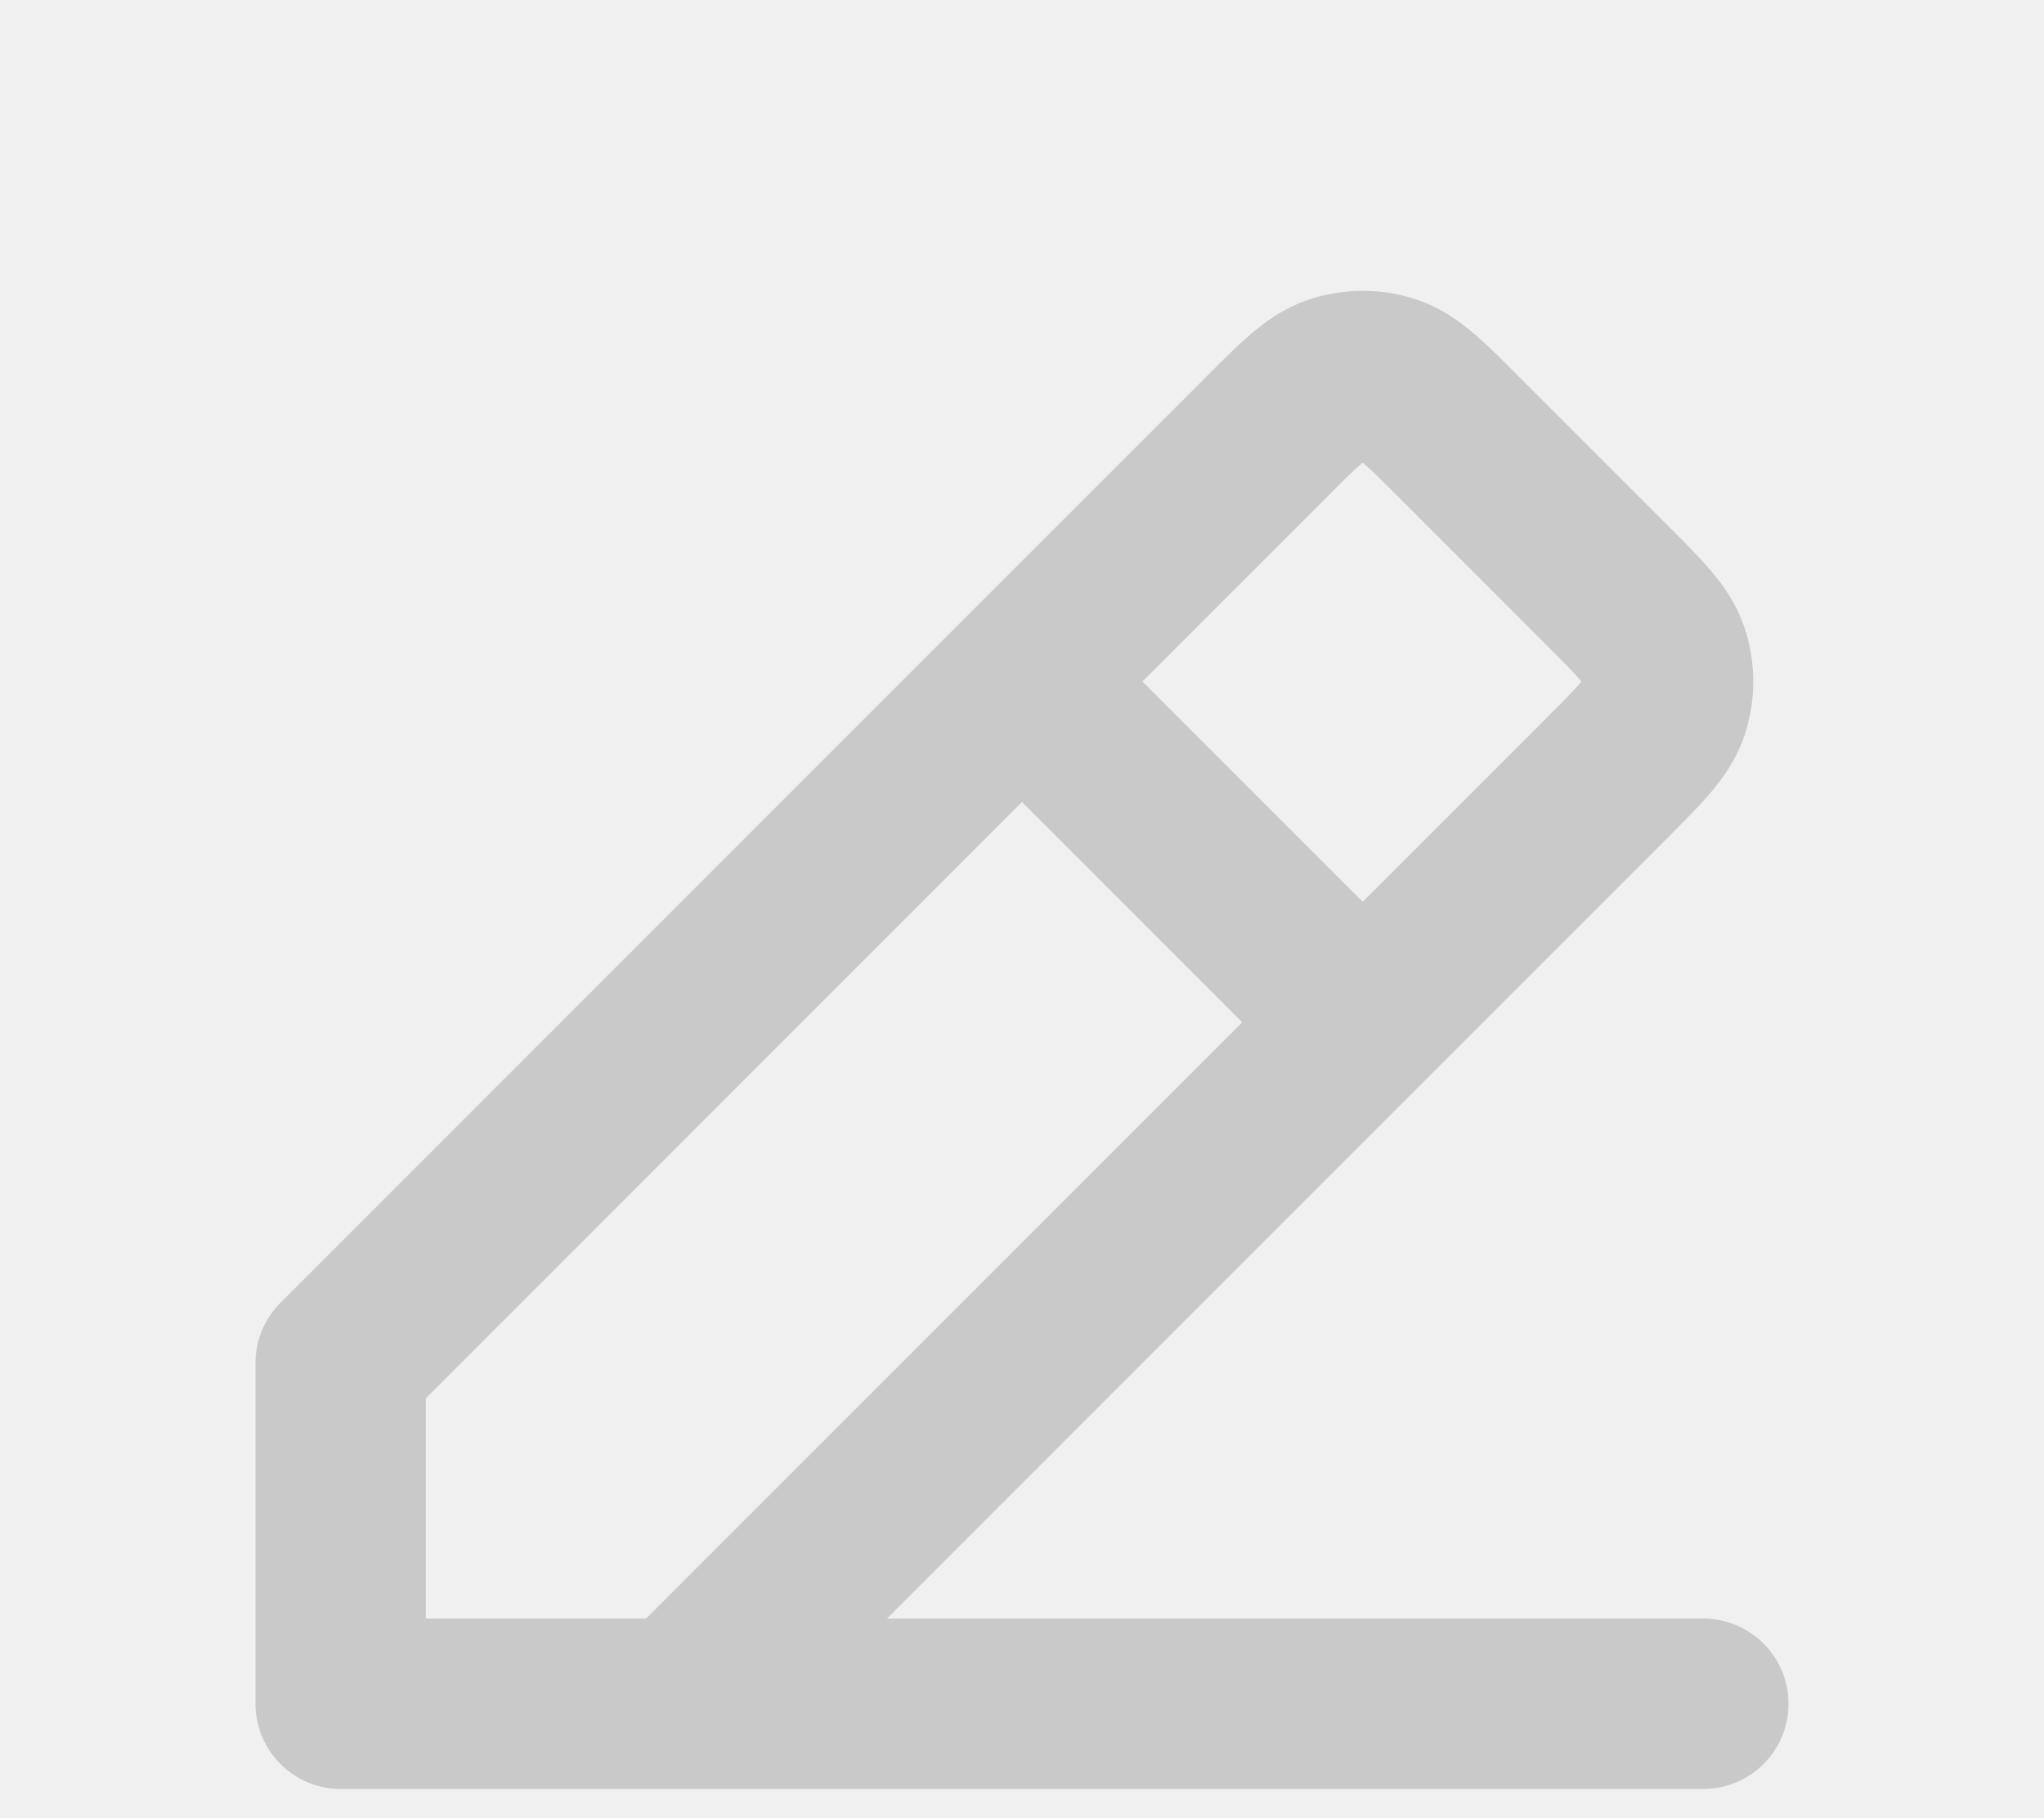
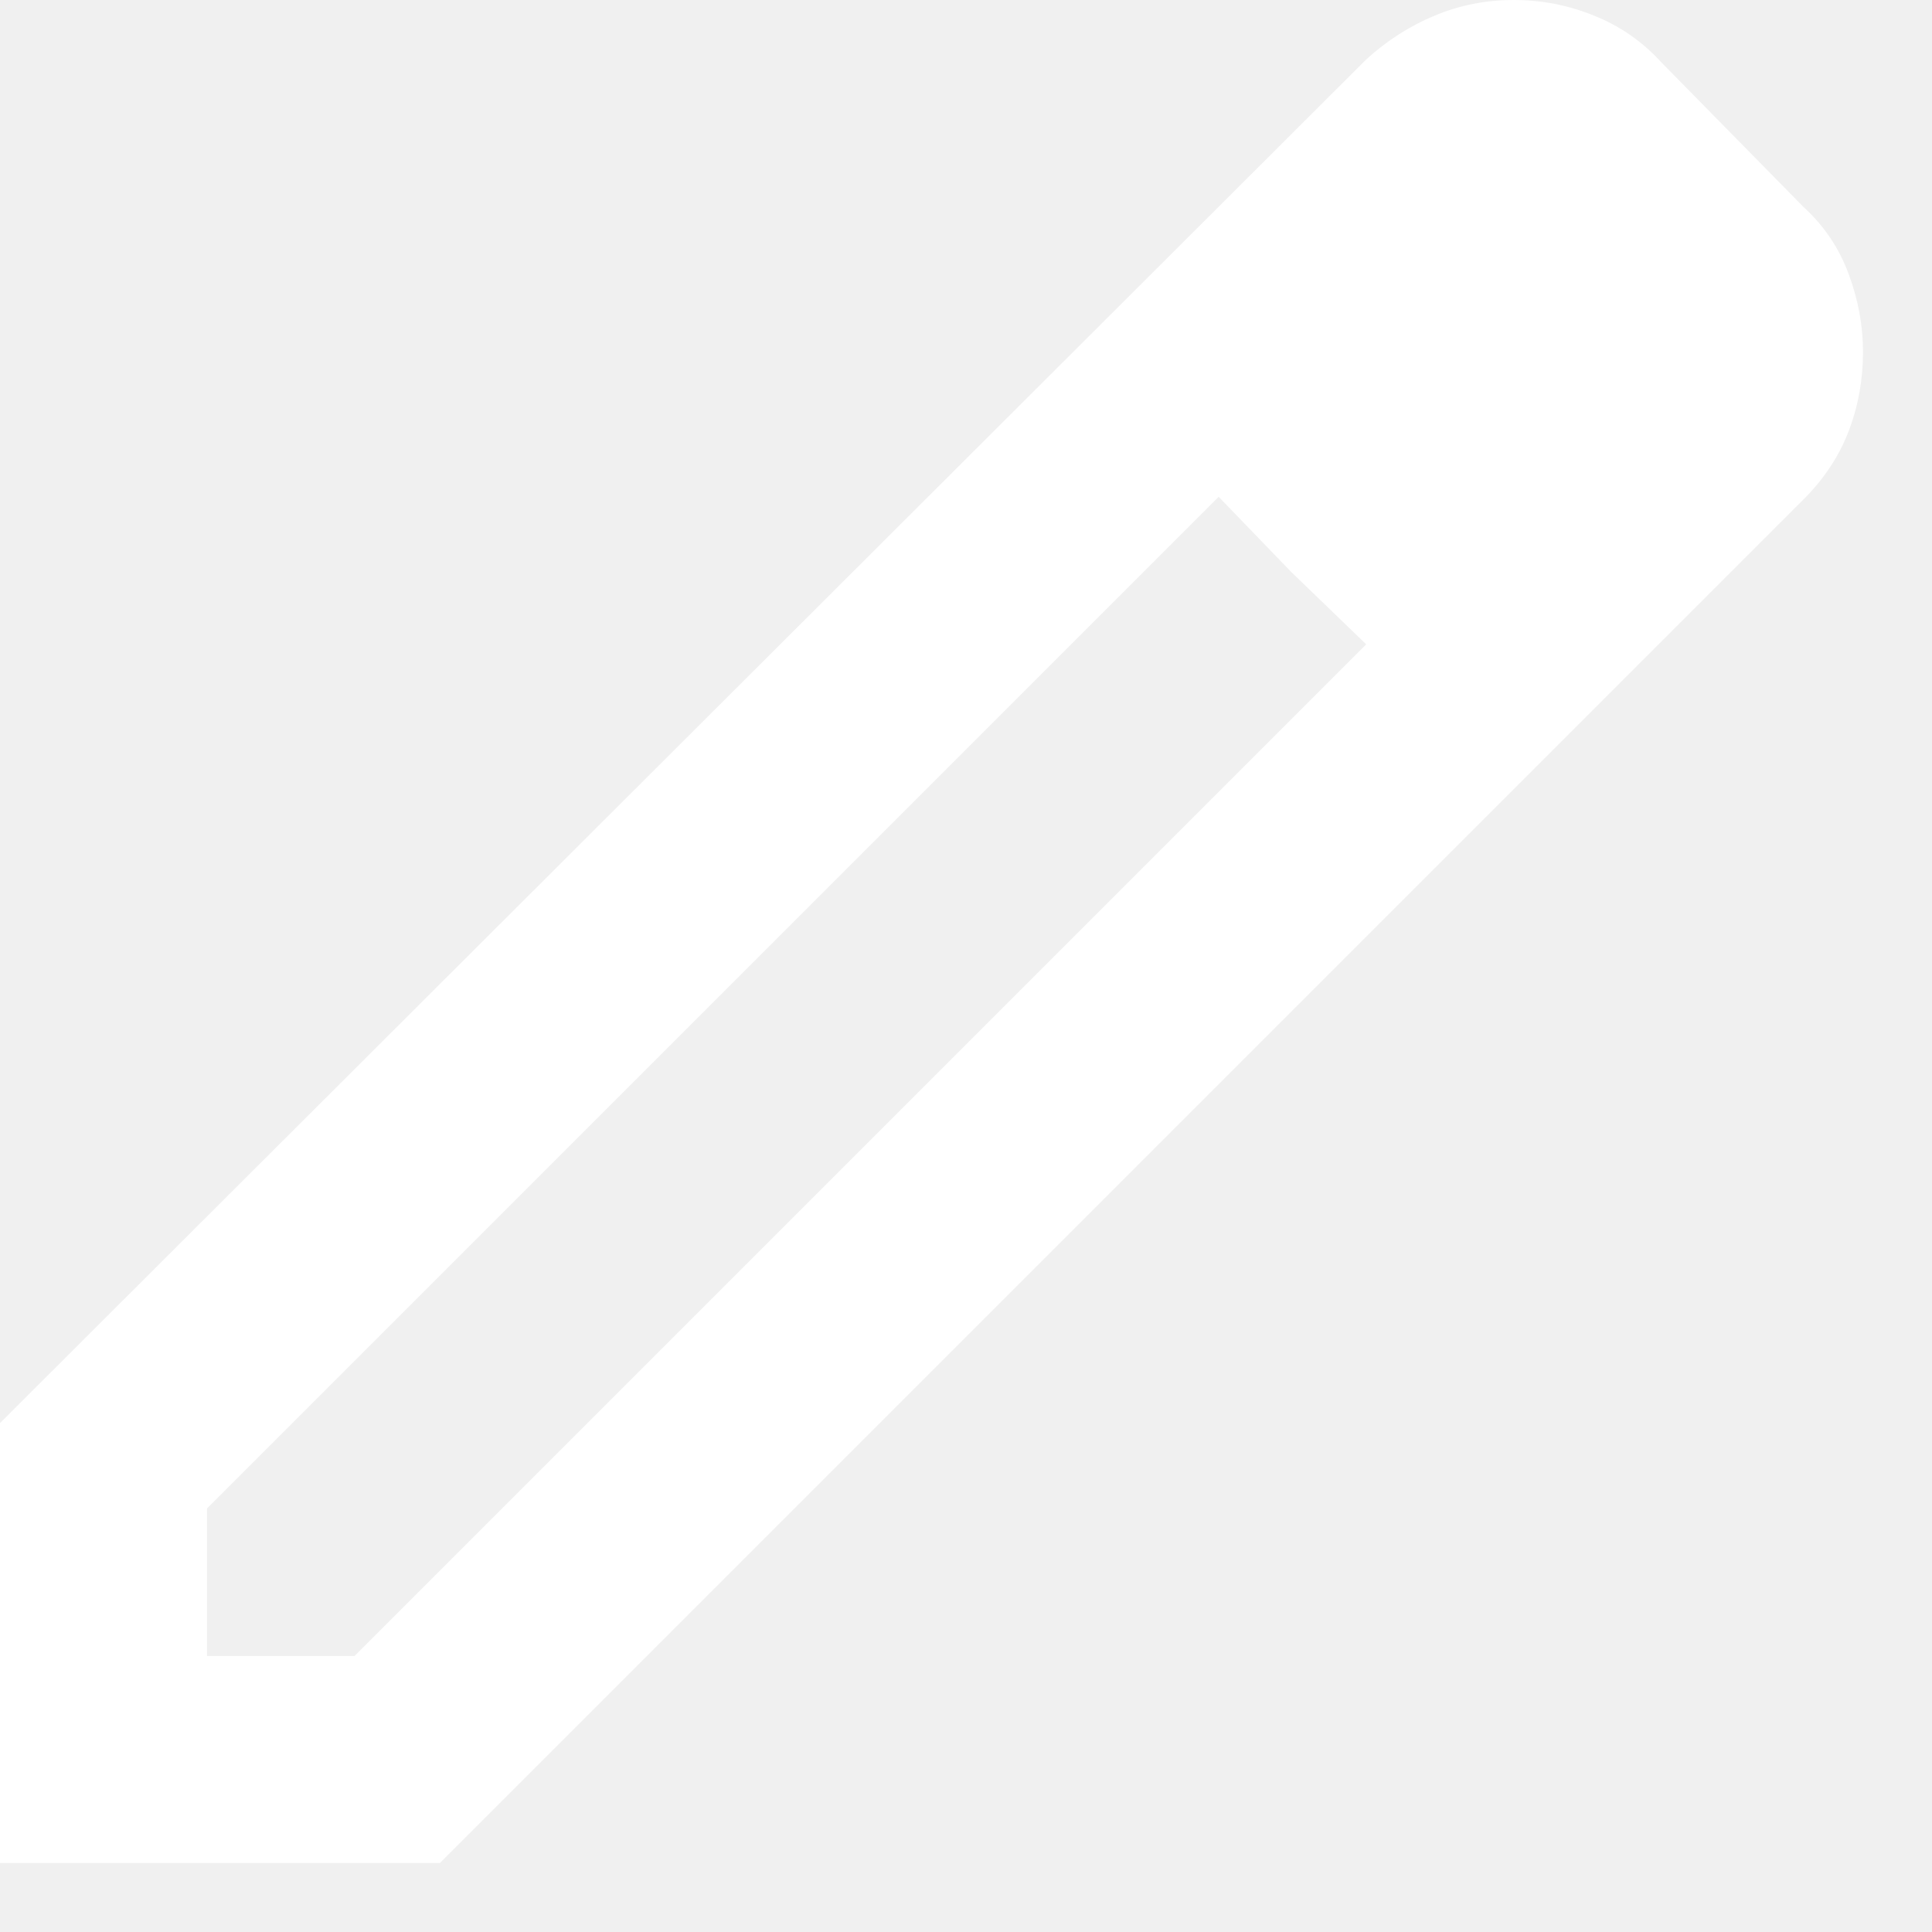
- <svg xmlns="http://www.w3.org/2000/svg" width="18" height="16" viewBox="0 0 18 16" fill="none">
-   <path d="M3 15H15M3 15V12L9 6M3 15L6 15L12 9M9 6L11.152 3.849L11.153 3.847C11.449 3.551 11.597 3.403 11.768 3.347C11.919 3.298 12.081 3.298 12.232 3.347C12.403 3.403 12.551 3.551 12.847 3.847L14.152 5.152C14.448 5.449 14.597 5.597 14.653 5.768C14.702 5.919 14.702 6.081 14.653 6.232C14.597 6.403 14.449 6.551 14.152 6.848L14.152 6.849L12 9M9 6L12 9" stroke="#C9C9C9" stroke-width="1.5" stroke-linecap="round" stroke-linejoin="round" />
+ <svg xmlns="http://www.w3.org/2000/svg" width="14" height="14" viewBox="0 0 14 14" fill="none">
+   <path d="M1.5 12H2.569L9.9 4.669L8.831 3.6L1.5 10.931V12ZM0 13.5V10.312L9.9 0.431C10.05 0.294 10.216 0.188 10.397 0.113C10.578 0.037 10.769 0 10.969 0C11.169 0 11.363 0.037 11.55 0.113C11.738 0.188 11.9 0.3 12.037 0.45L13.069 1.5C13.219 1.637 13.328 1.8 13.397 1.988C13.466 2.175 13.5 2.362 13.5 2.55C13.5 2.75 13.466 2.941 13.397 3.122C13.328 3.303 13.219 3.469 13.069 3.619L3.188 13.5H0ZM12 2.55L10.95 1.5L12 2.55ZM9.356 4.144L8.831 3.6L9.9 4.669L9.356 4.144Z" fill="white" />
</svg>
